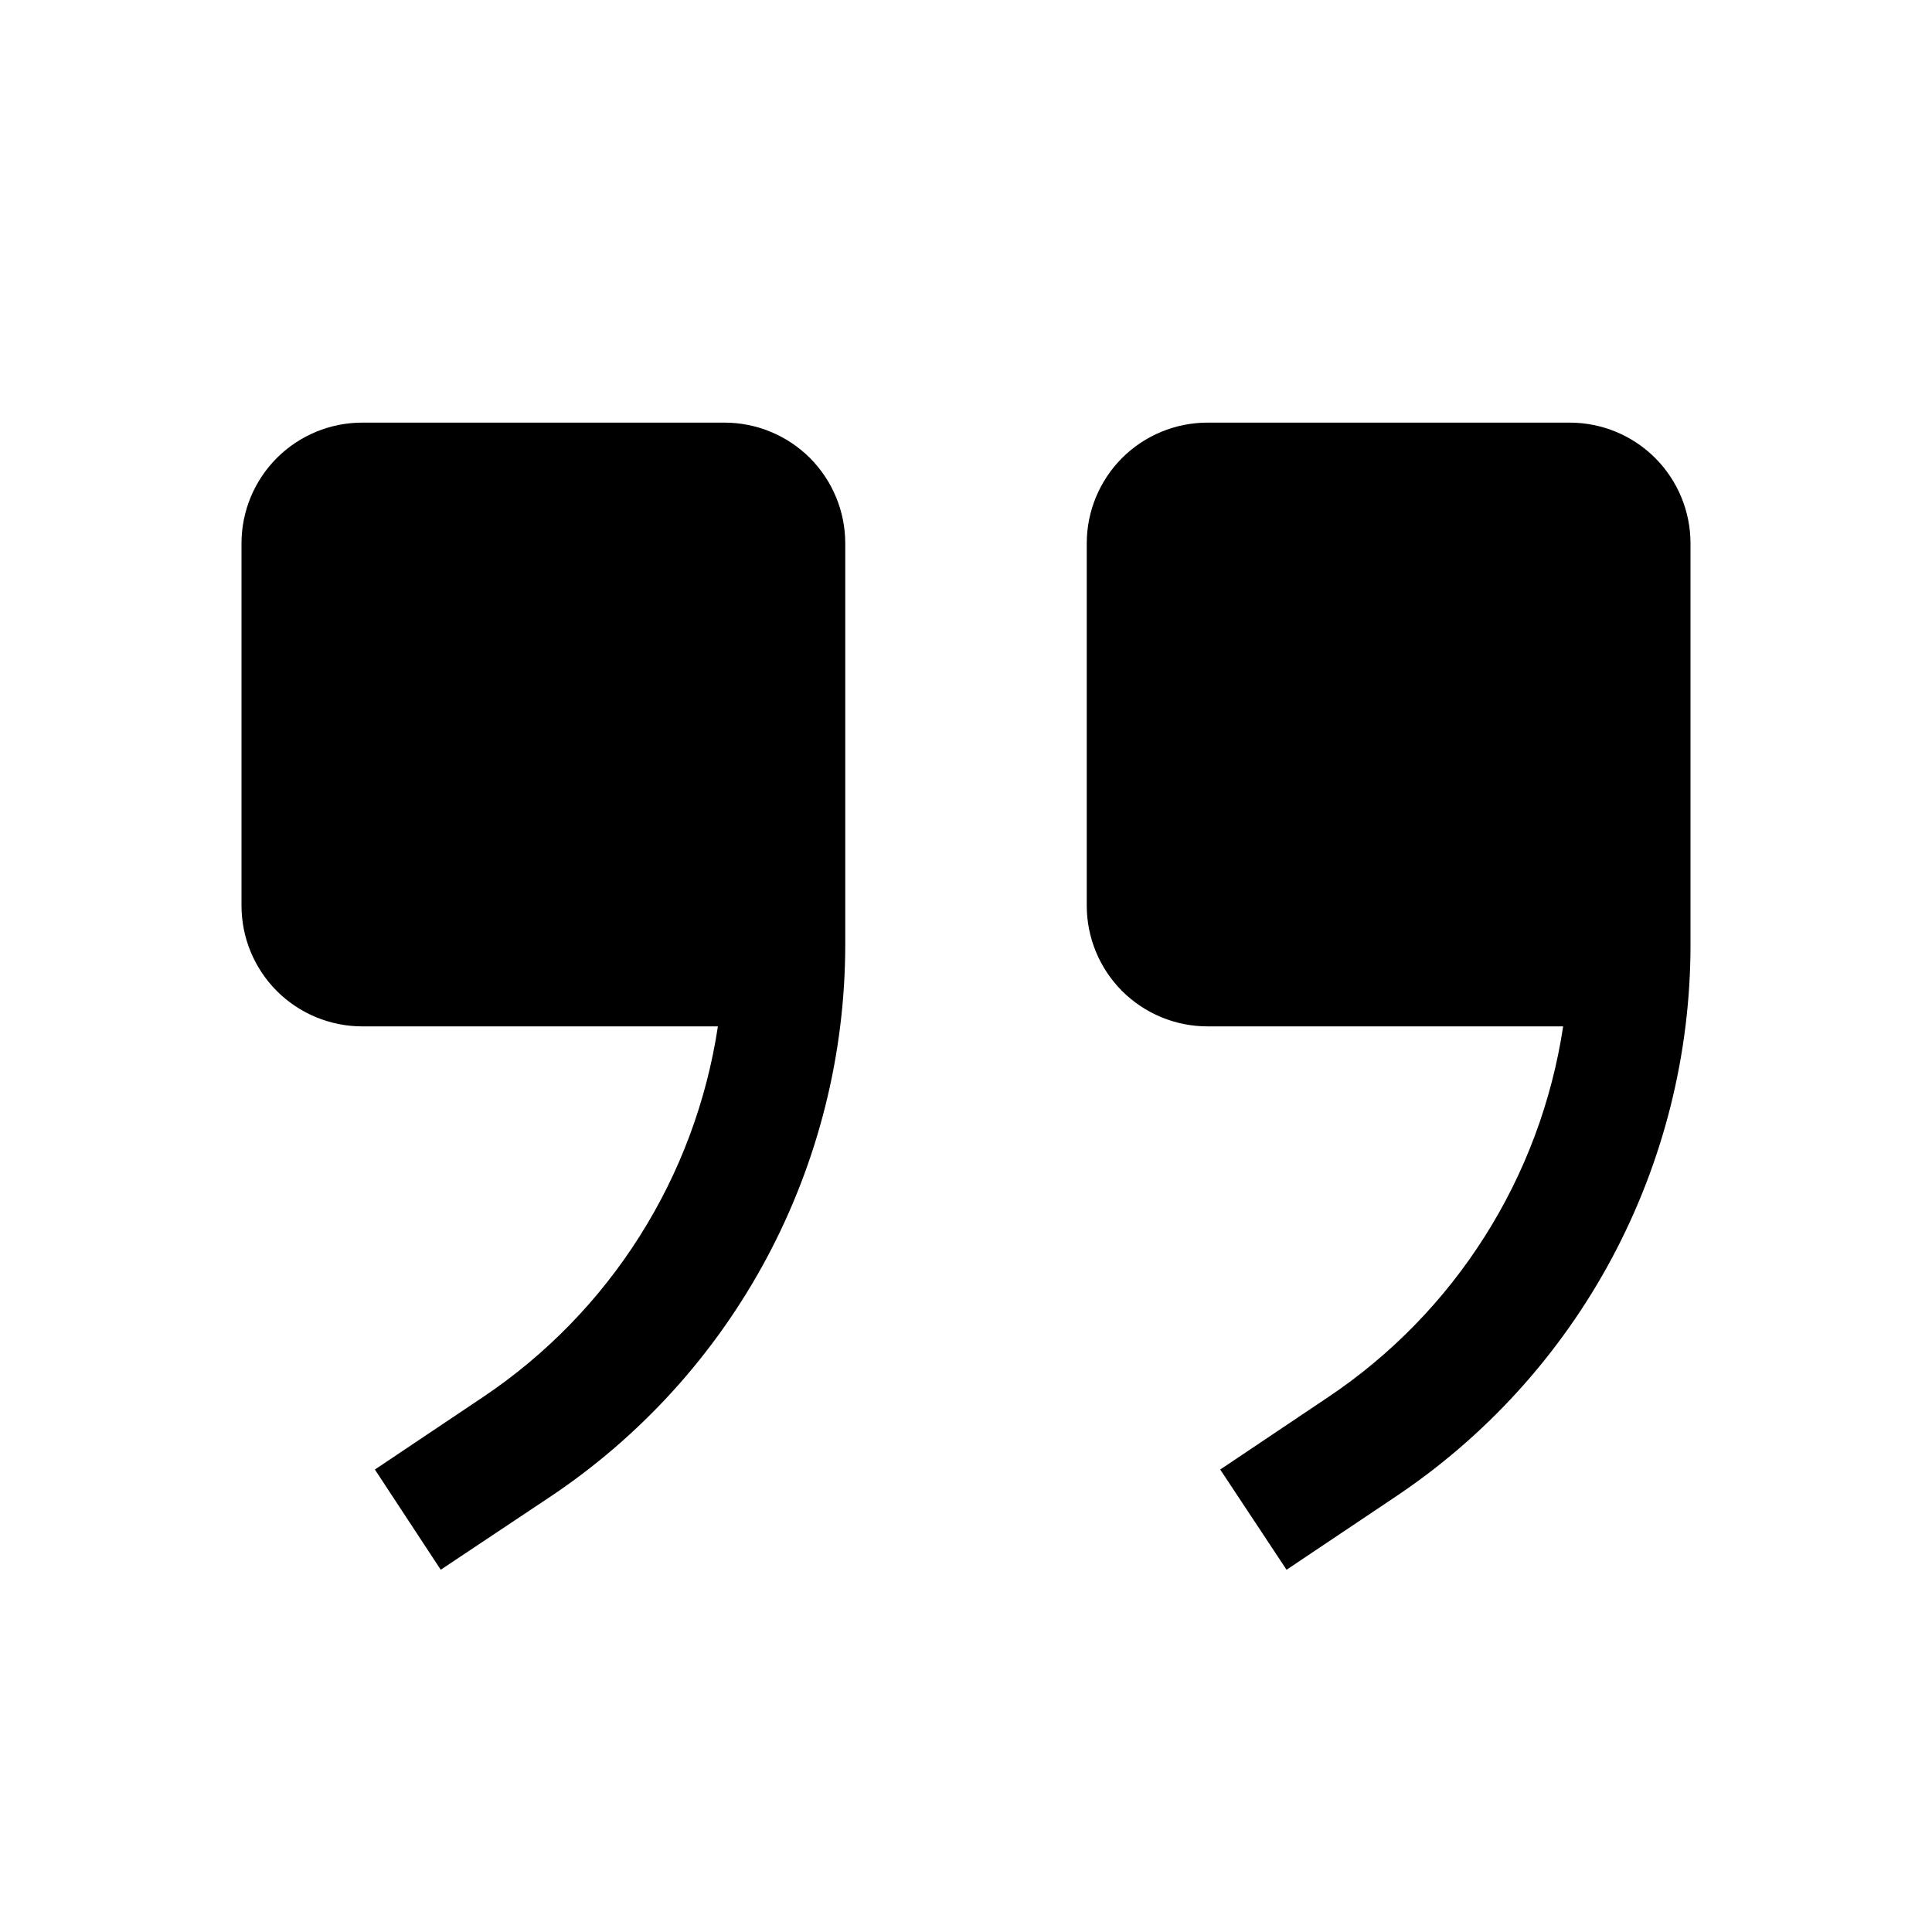
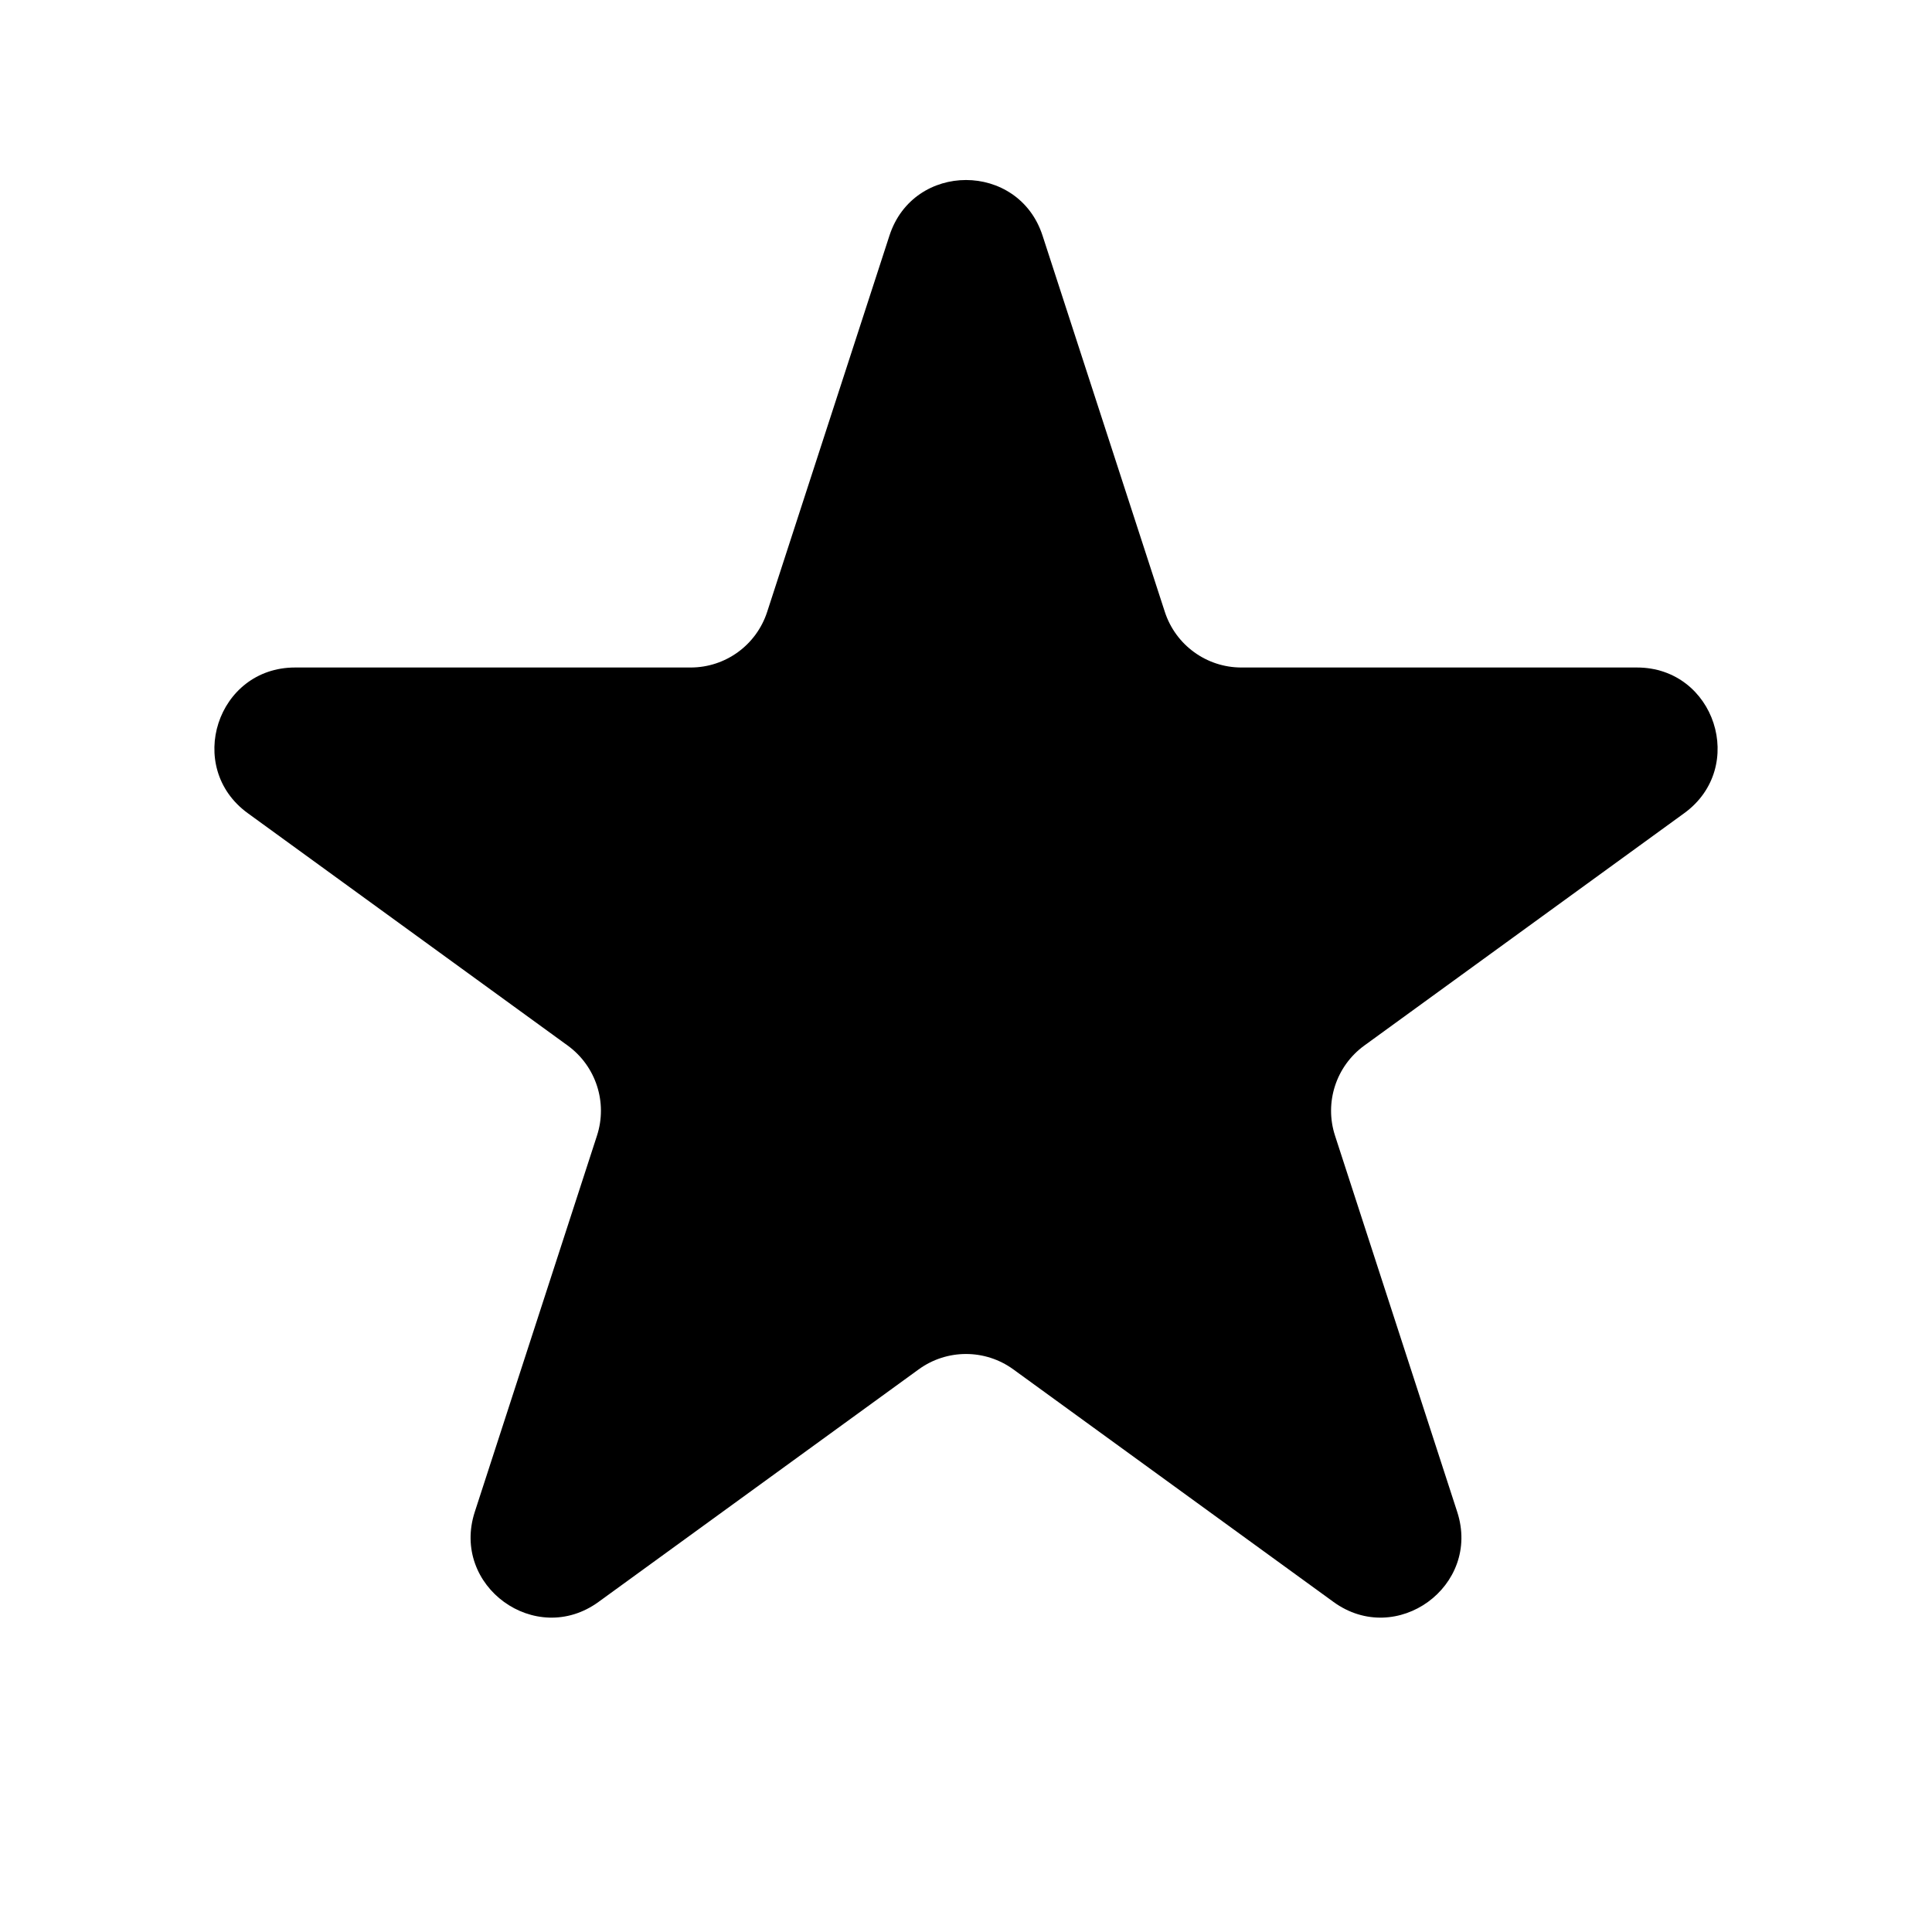
<svg xmlns="http://www.w3.org/2000/svg" width="24" height="24" viewBox="0 0 24 24" fill="none">
-   <g fill="black">
-     <path d="M15 12.75L19.418 12.75C19.278 13.678 18.947 14.567 18.444 15.36C17.942 16.153 17.28 16.832 16.5 17.355L15.158 18.255L15.982 19.5L17.325 18.6C18.455 17.847 19.382 16.827 20.023 15.63C20.664 14.432 21 13.095 21 11.738L21 6.75C21 6.352 20.842 5.971 20.561 5.689C20.279 5.408 19.898 5.25 19.5 5.25L15 5.25C14.602 5.25 14.221 5.408 13.939 5.689C13.658 5.971 13.5 6.352 13.5 6.75L13.5 11.25C13.5 11.648 13.658 12.029 13.939 12.311C14.221 12.592 14.602 12.75 15 12.75Z" />
-     <path d="M4.5 12.75L8.918 12.75C8.778 13.678 8.447 14.567 7.944 15.36C7.442 16.153 6.78 16.832 6 17.355L4.657 18.255L5.475 19.5L6.825 18.6C7.955 17.847 8.882 16.827 9.523 15.63C10.164 14.432 10.499 13.095 10.5 11.738L10.5 6.75C10.5 6.352 10.342 5.971 10.061 5.689C9.779 5.408 9.398 5.25 9 5.25L4.5 5.25C4.102 5.25 3.721 5.408 3.439 5.689C3.158 5.971 3 6.352 3 6.75L3 11.25C3 11.648 3.158 12.029 3.439 12.311C3.721 12.592 4.102 12.75 4.5 12.75Z" />
-   </g>
+   <path d="M11.049 2.927C11.348 2.006 12.652 2.006 12.951 2.927L14.47 7.601C14.604 8.013 14.988 8.292 15.421 8.292H20.335C21.304 8.292 21.706 9.531 20.923 10.101L16.947 12.989C16.597 13.244 16.45 13.695 16.584 14.107L18.102 18.781C18.402 19.703 17.347 20.469 16.564 19.899L12.588 17.011C12.237 16.756 11.763 16.756 11.412 17.011L7.436 19.899C6.653 20.469 5.598 19.703 5.898 18.781L7.416 14.107C7.55 13.695 7.403 13.244 7.053 12.989L3.077 10.101C2.294 9.531 2.696 8.292 3.665 8.292H8.579C9.013 8.292 9.396 8.013 9.53 7.601L11.049 2.927Z" fill="black" />
</svg>
